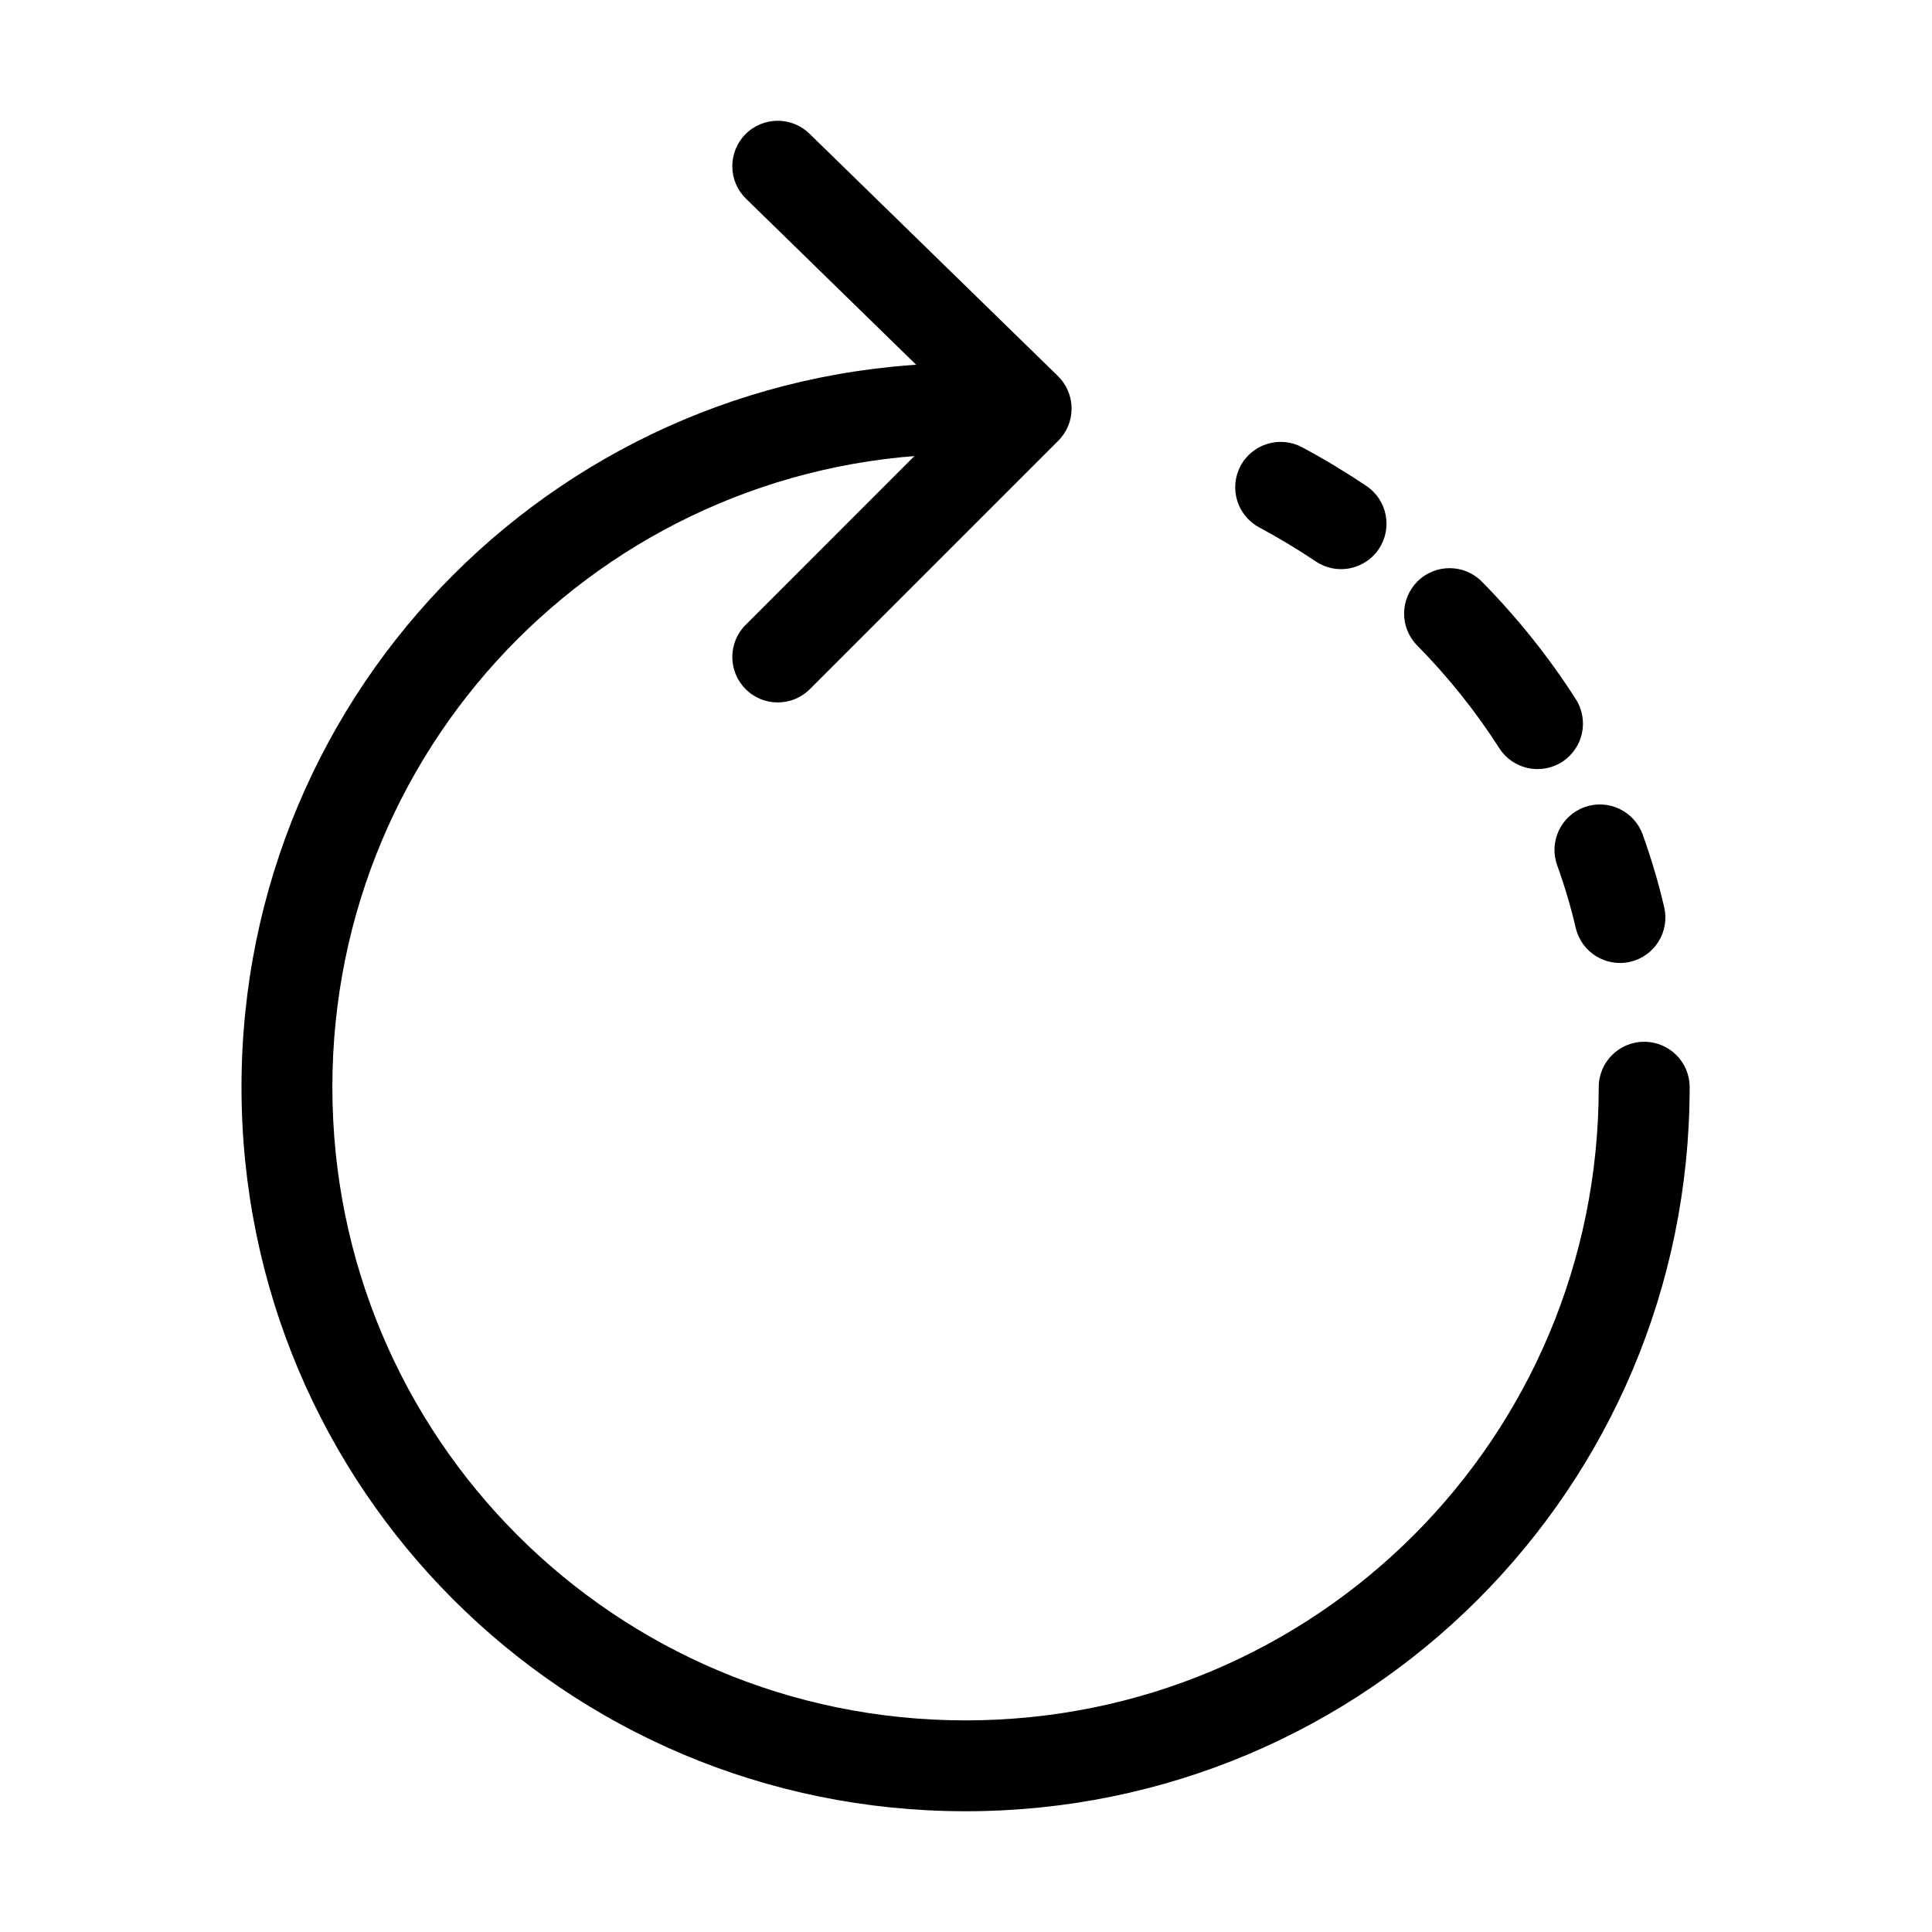
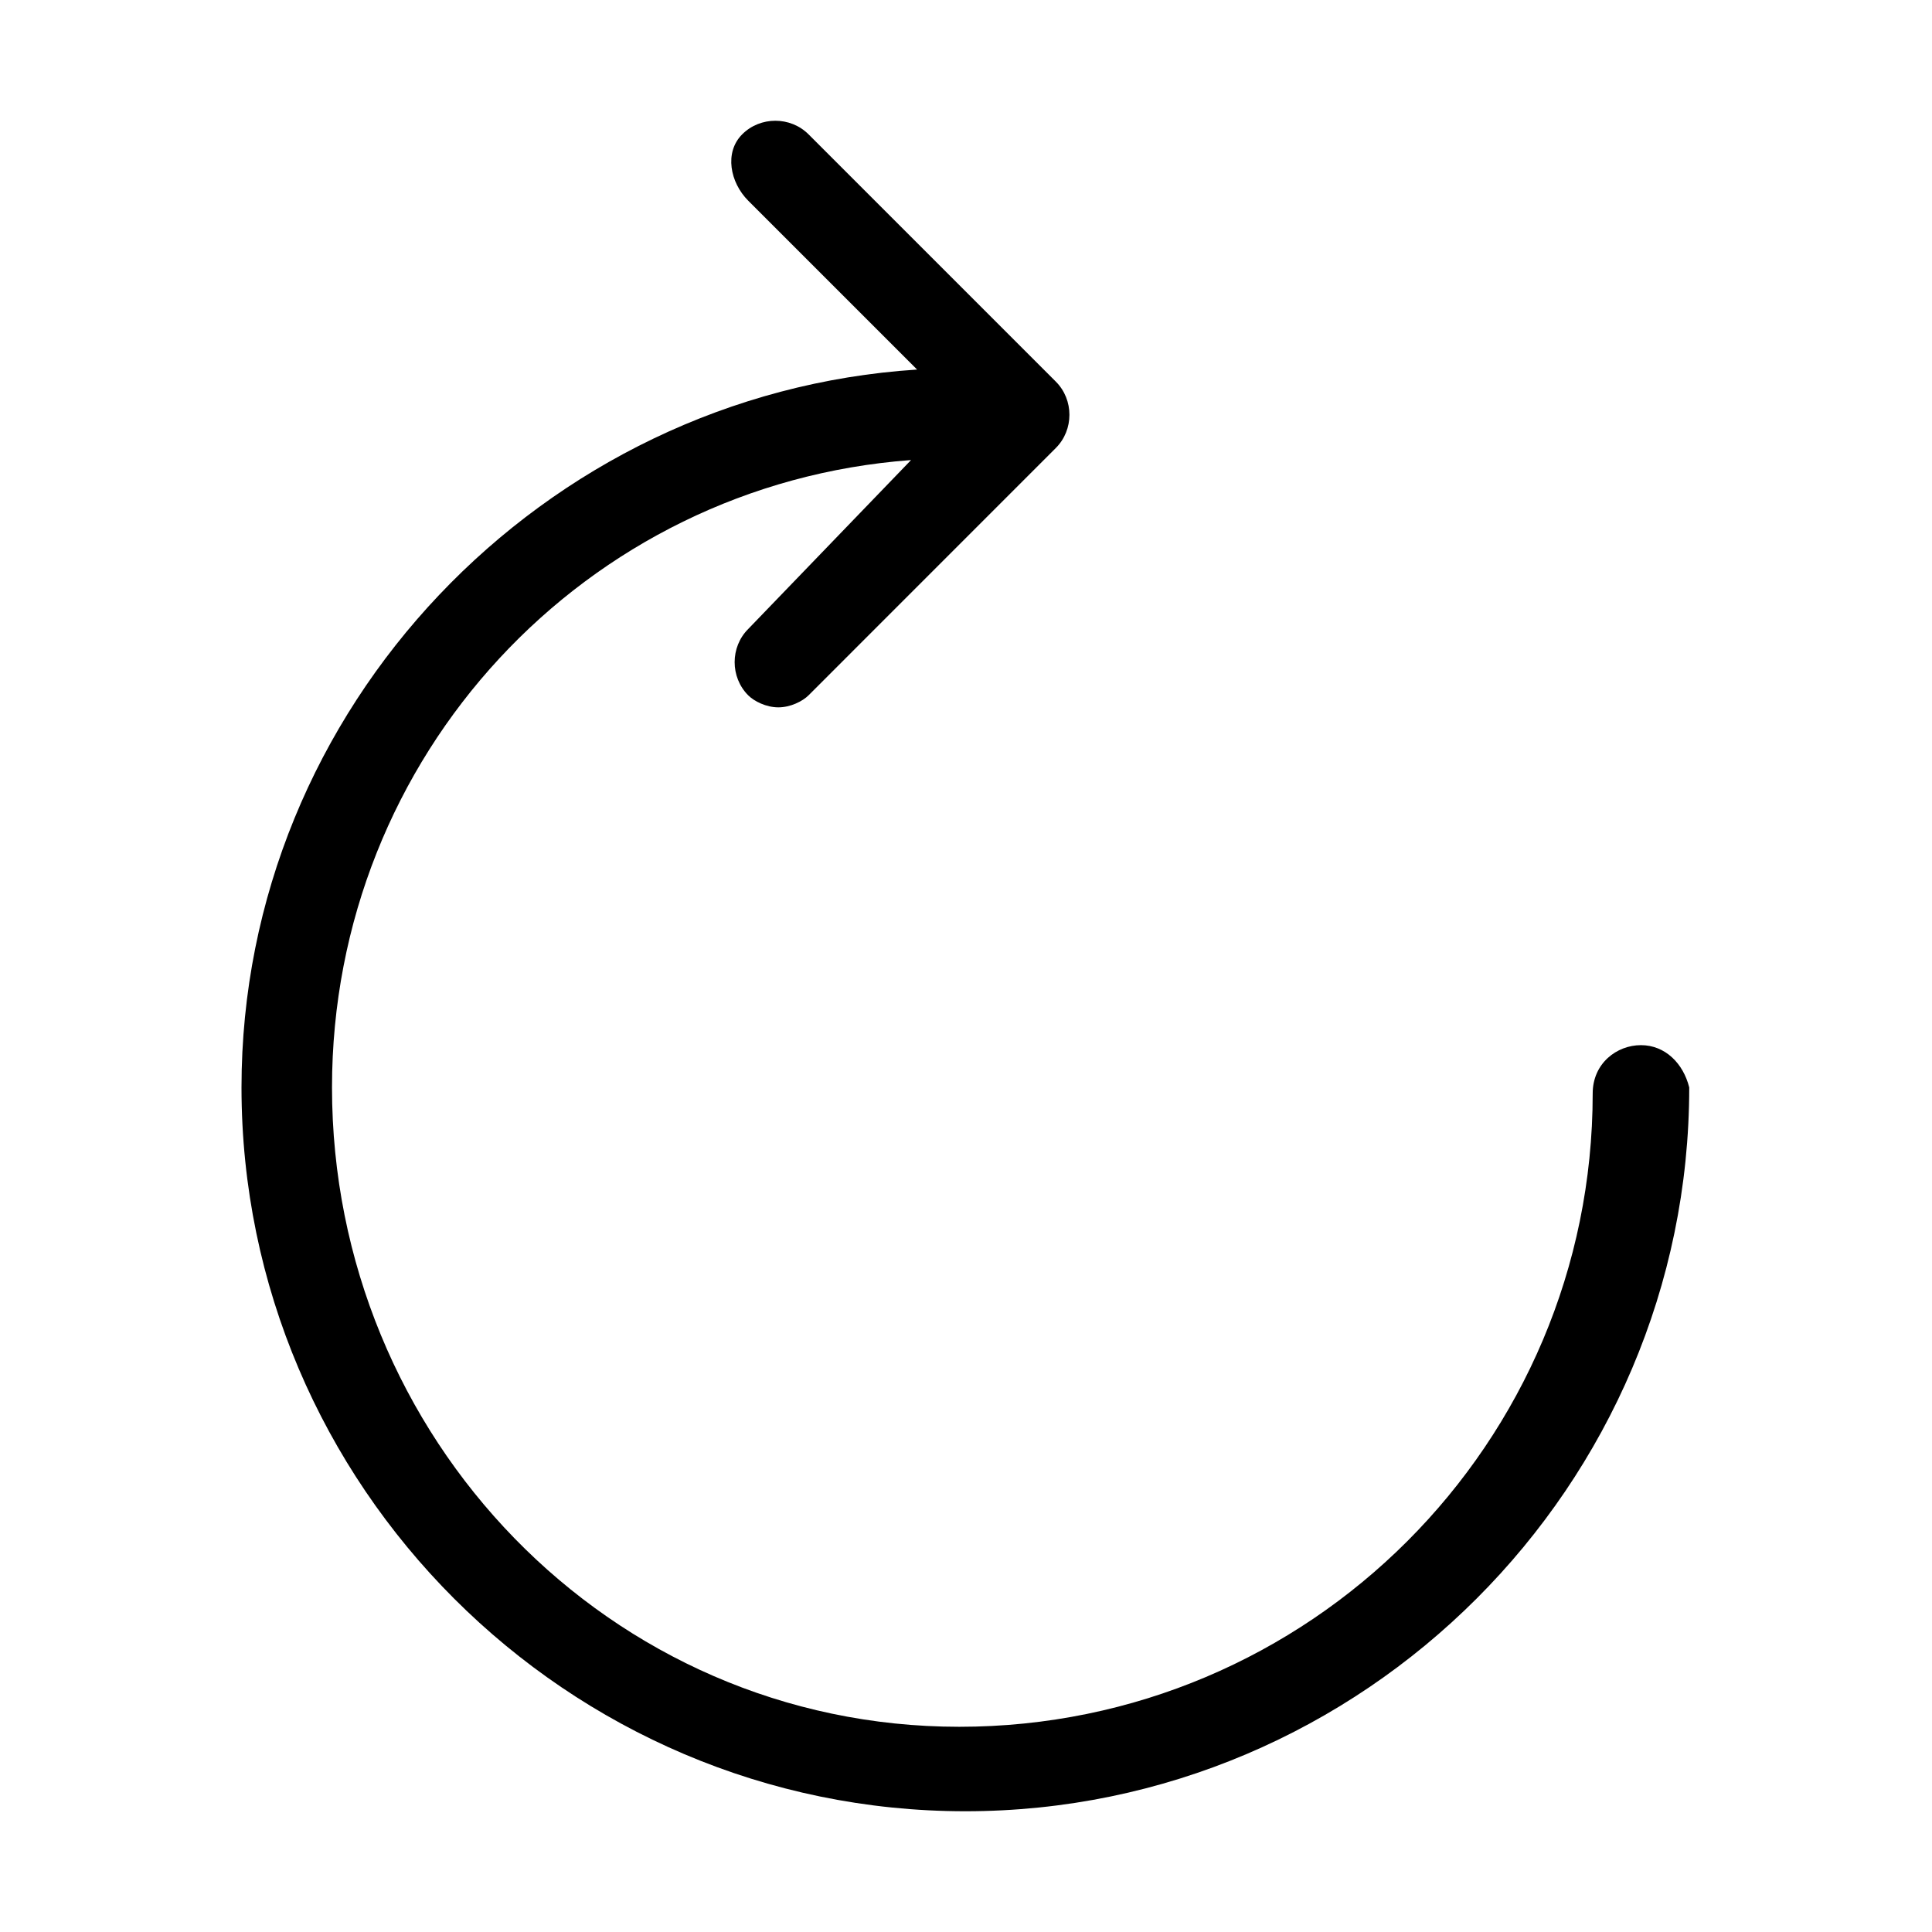
<svg xmlns="http://www.w3.org/2000/svg" width="32" height="32" viewBox="0 0 32 32" fill="none">
-   <path fill-rule="evenodd" clip-rule="evenodd" d="M15.993 7.52C10.186 7.52 5.505 12.201 5.505 18.007C5.505 23.814 10.186 28.495 15.993 28.495C21.799 28.495 26.48 23.814 26.48 18.007C26.48 17.591 26.817 17.255 27.233 17.255C27.649 17.255 27.986 17.591 27.986 18.007C27.986 24.645 22.631 30 15.993 30C9.355 30 4 24.645 4 18.007C4 11.369 9.355 6.014 15.993 6.014C16.409 6.014 16.745 6.351 16.745 6.767C16.745 7.183 16.409 7.52 15.993 7.52Z" fill="black" />
-   <path fill-rule="evenodd" clip-rule="evenodd" d="M12.343 2.227C12.633 1.93 13.11 1.924 13.407 2.214L17.522 6.228C17.666 6.369 17.748 6.561 17.749 6.762C17.75 6.964 17.671 7.157 17.529 7.299L13.414 11.414C13.12 11.708 12.643 11.708 12.35 11.414C12.056 11.12 12.056 10.643 12.35 10.35L15.925 6.774L12.356 3.291C12.059 3.001 12.053 2.525 12.343 2.227Z" fill="black" />
-   <path fill-rule="evenodd" clip-rule="evenodd" d="M20.548 7.716C20.744 7.35 21.201 7.212 21.567 7.408C21.934 7.605 22.289 7.819 22.632 8.049C22.977 8.281 23.069 8.749 22.837 9.094C22.605 9.439 22.138 9.531 21.793 9.299C21.491 9.096 21.178 8.908 20.856 8.735C20.49 8.539 20.352 8.083 20.548 7.716ZM23.481 9.627C23.777 9.335 24.254 9.339 24.546 9.635C25.131 10.23 25.654 10.882 26.1 11.58C26.324 11.931 26.222 12.396 25.872 12.62C25.521 12.844 25.056 12.742 24.832 12.391C24.443 11.783 23.987 11.213 23.473 10.691C23.181 10.395 23.185 9.919 23.481 9.627ZM26.244 13.369C26.635 13.228 27.066 13.431 27.208 13.822C27.349 14.215 27.469 14.617 27.564 15.026C27.659 15.431 27.407 15.836 27.003 15.93C26.598 16.025 26.193 15.773 26.099 15.368C26.017 15.017 25.914 14.671 25.792 14.333C25.651 13.942 25.853 13.51 26.244 13.369Z" fill="black" />
+   <path d="M27.179 17.311C26.78 17.311 26.38 17.611 26.38 18.111C26.38 23.905 21.684 28.601 15.889 28.601C10.095 28.601 5.499 23.805 5.499 18.011C5.499 12.516 9.695 8.02 15.09 7.62L12.393 10.418C12.093 10.717 12.093 11.217 12.393 11.517C12.492 11.616 12.692 11.716 12.892 11.716C13.092 11.716 13.292 11.616 13.392 11.517L17.488 7.42C17.788 7.12 17.788 6.621 17.488 6.321L13.392 2.225C13.092 1.925 12.592 1.925 12.293 2.225C11.993 2.525 12.093 3.024 12.393 3.324L15.19 6.121C8.996 6.521 4 11.716 4 18.011C4 24.605 9.395 30 15.989 30C22.583 30 27.979 24.605 27.979 18.011C27.879 17.611 27.579 17.311 27.179 17.311Z" fill="black" />
</svg>
